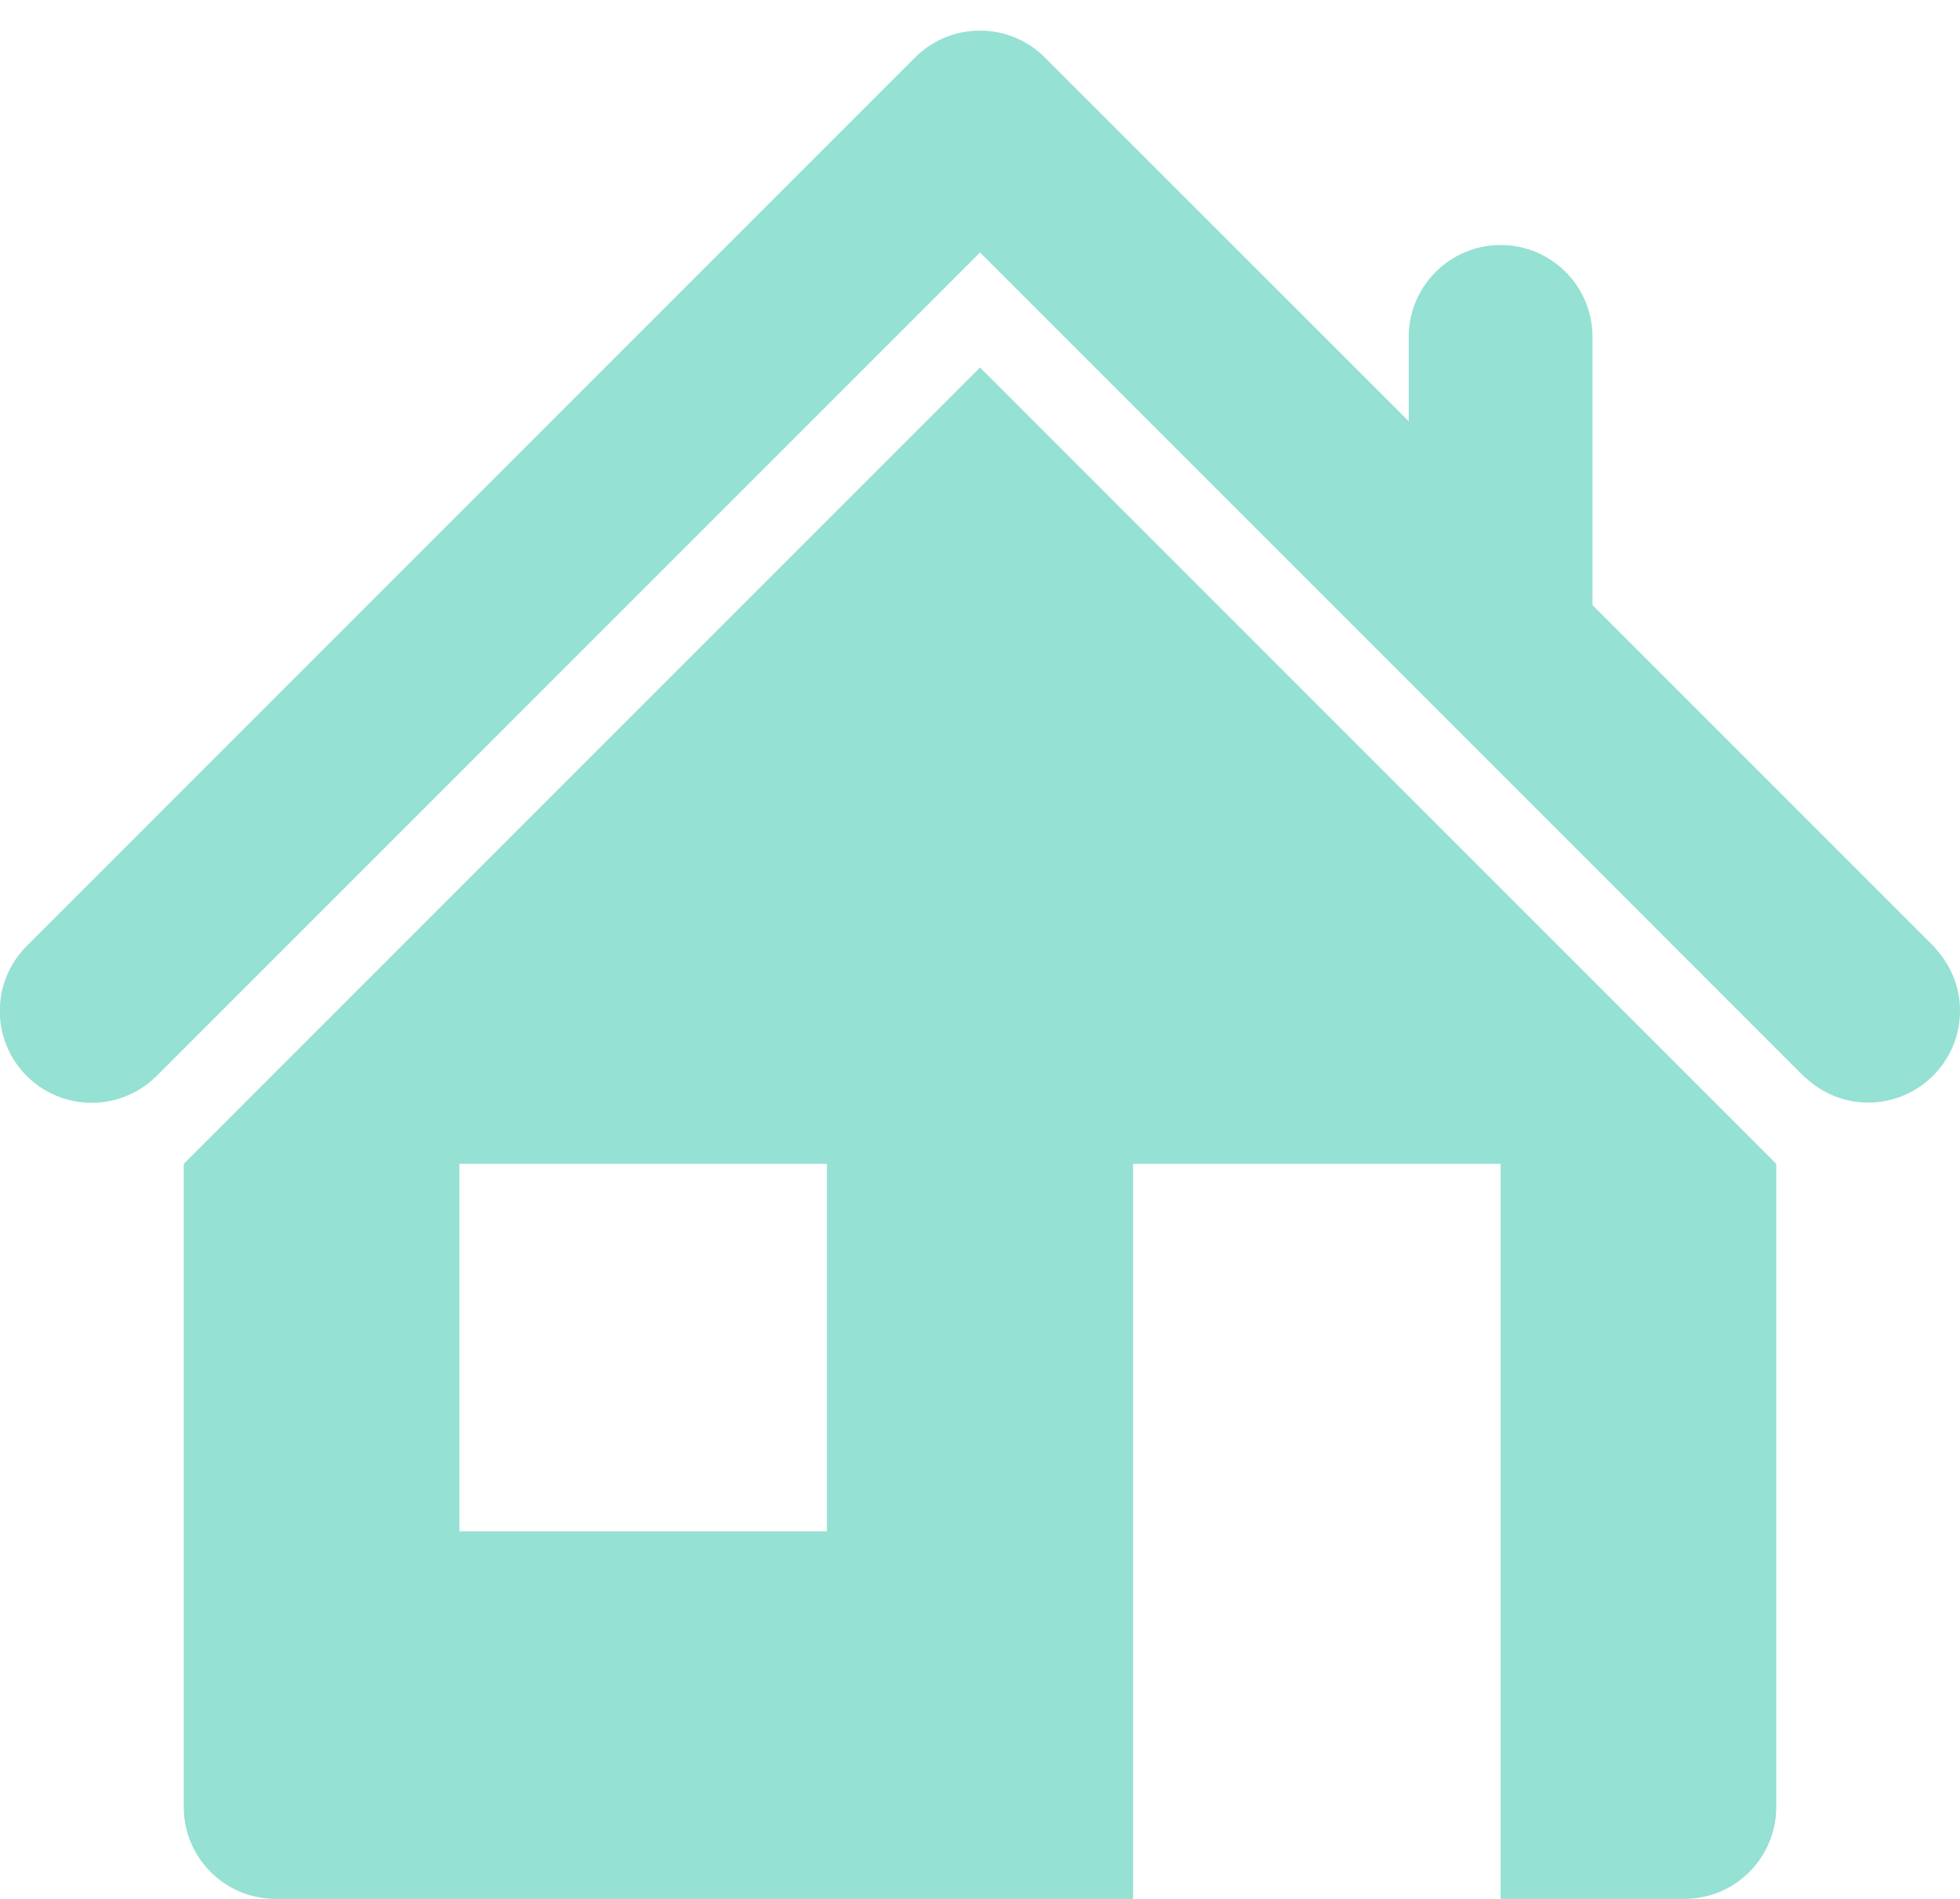
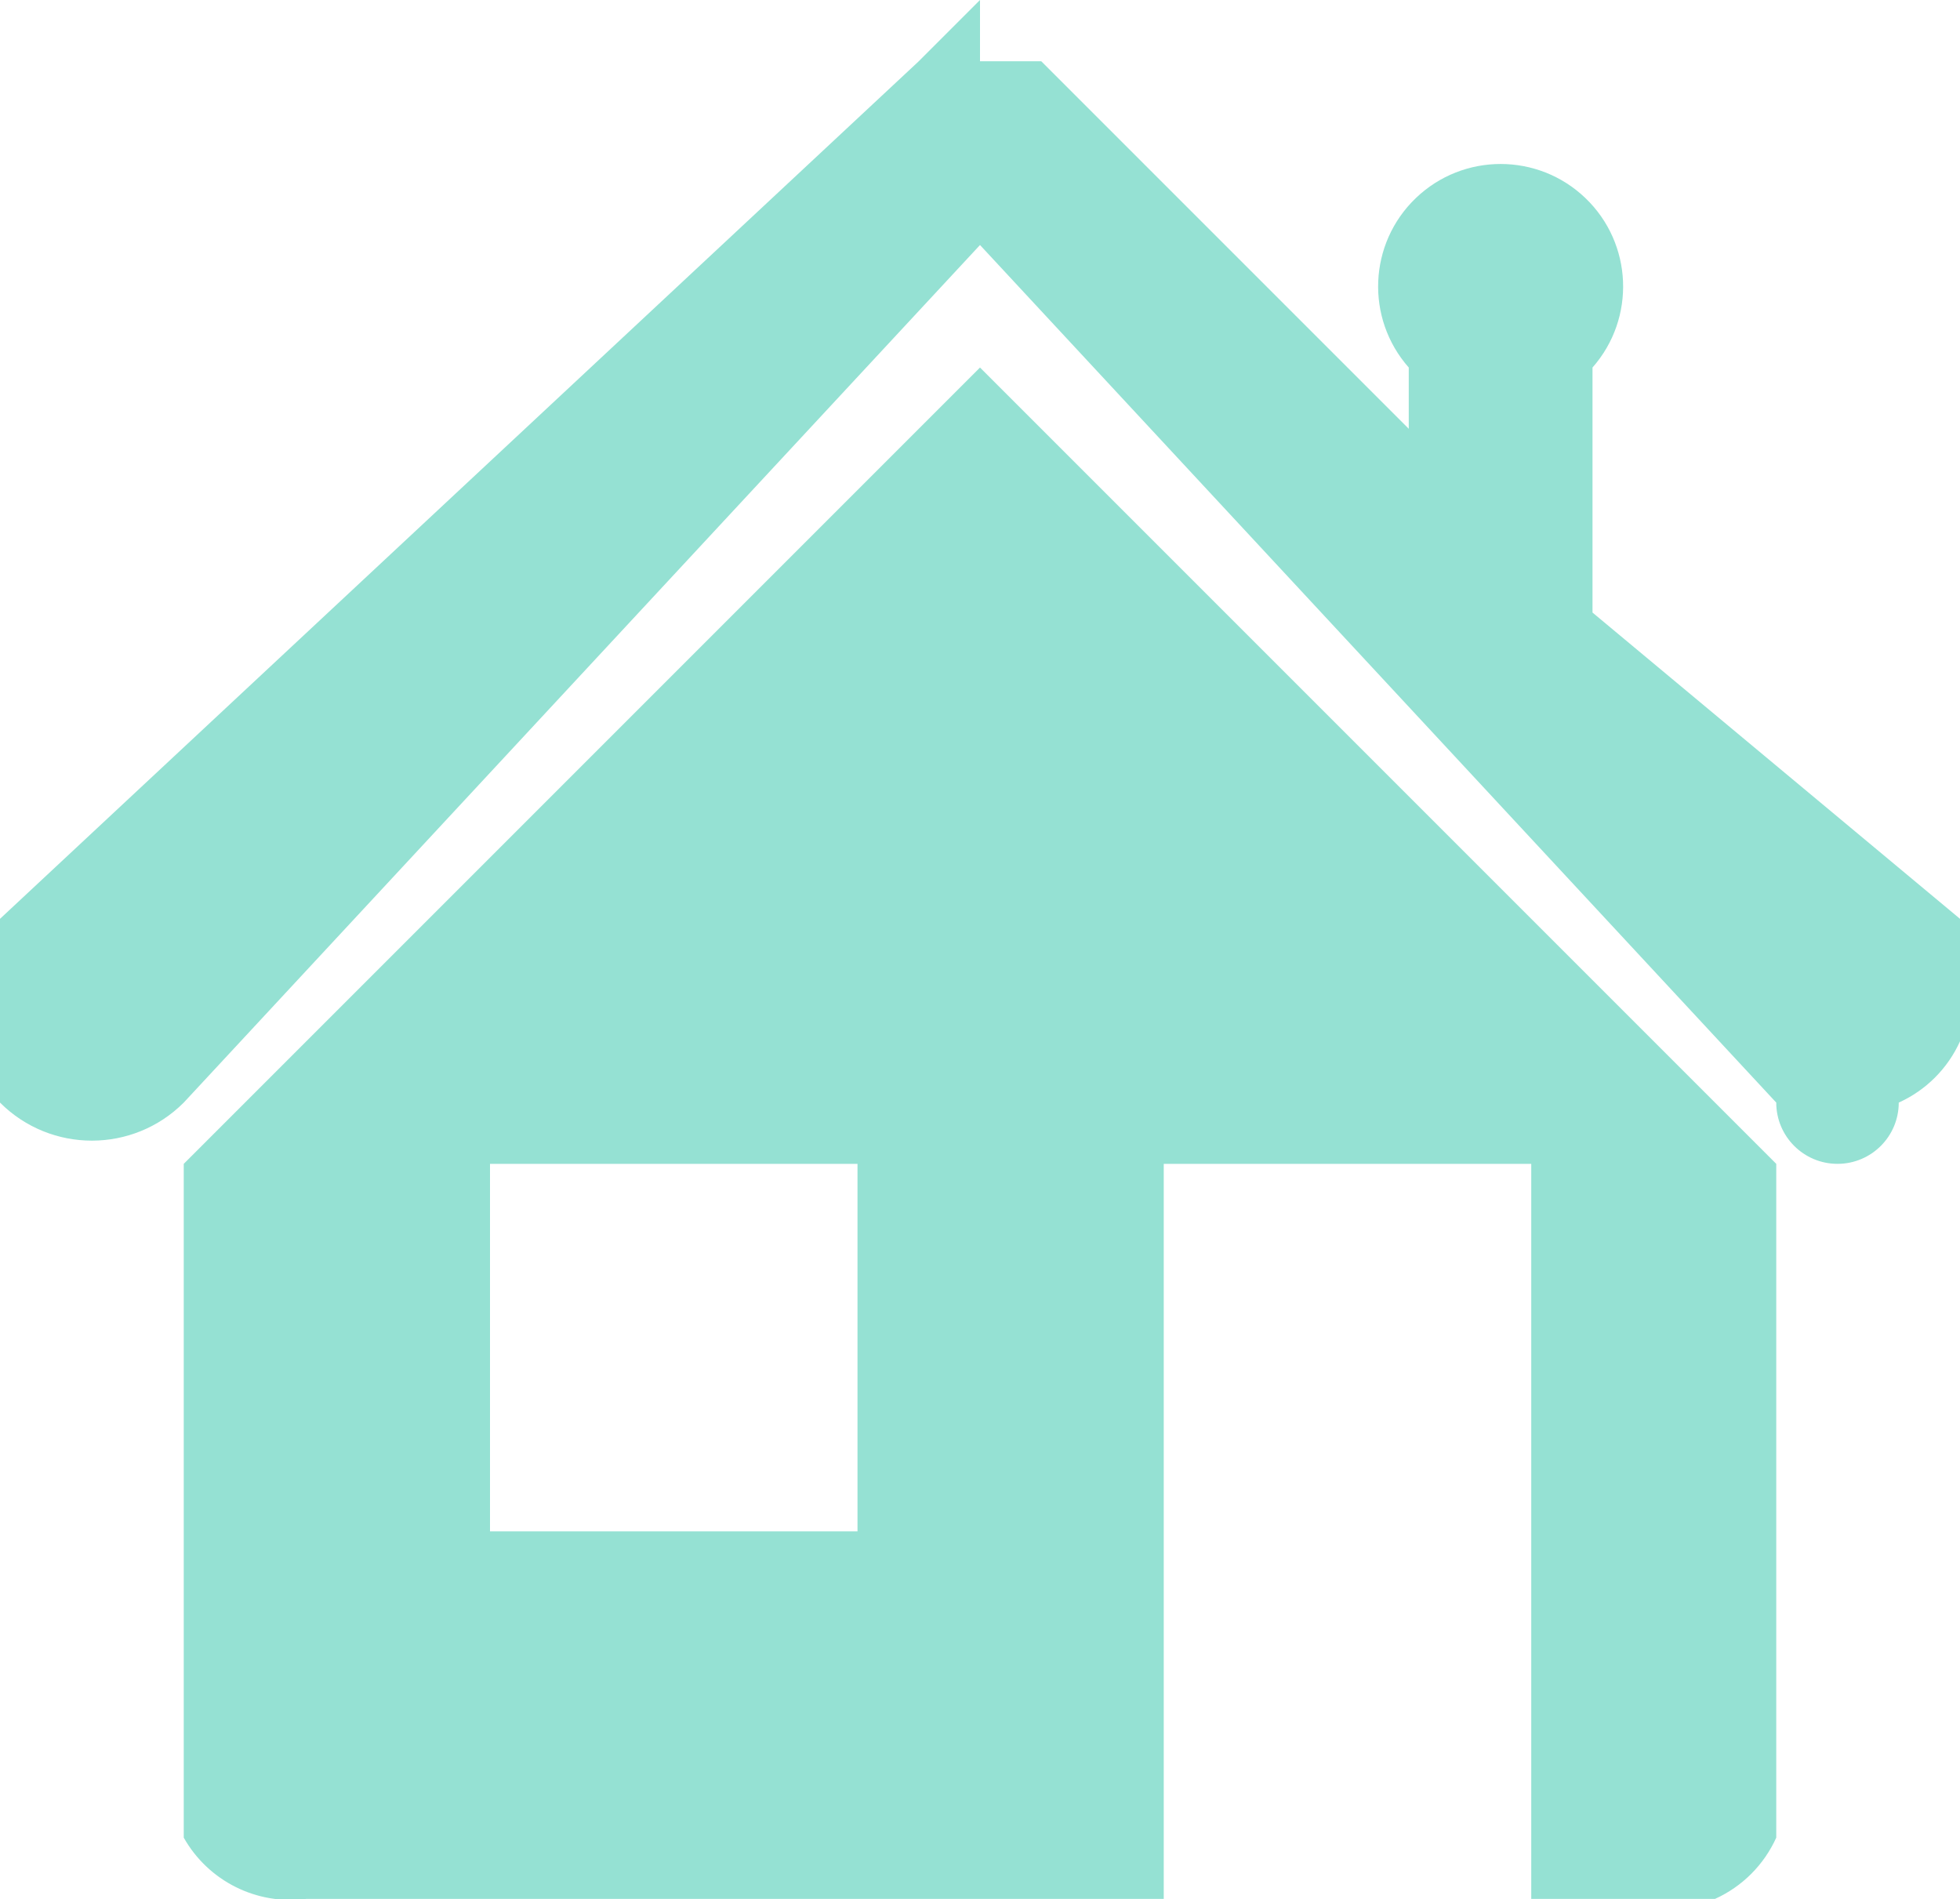
- <svg xmlns="http://www.w3.org/2000/svg" width="32" height="31" viewBox="0 0 32 31">
-   <g>
-     <g>
-       <path fill="#95e1d3" d="M32 16.5a1.5 1.5 0 0 1-1.5 1.5 1.49 1.49 0 0 1-1.02-.406l-.003.004L16.038 4.159 16 4.122 2.554 17.568a1.5 1.5 0 1 1-2.092-2.15L14.918.96c.273-.283.656-.46 1.08-.46H16c.027 0 .053 0 .08.002h.012a1.97 1.97 0 0 1 .072.007c.367.04.694.212.933.468L23 6.877V5.5a1.5 1.5 0 1 1 3 0v4.378l5.598 5.598-.004.004c.25.268.406.625.406 1.02zM29 19v10.5a1.5 1.5 0 0 1-1.5 1.5h-3V19h-6v12h-14A1.5 1.5 0 0 1 3 29.5V19L16 6zm-15.5 0h-6v6h6z" />
-     </g>
-   </g>
+ <svg xmlns="http://www.w3.org/2000/svg" width="32" height="31">
+   <path fill="#95e1d3" d="M32 17a2 2 0 01-1 1 1 1 0 01-2 0L16 4 3 18a2 2 0 11-3-3L15 1l1-1v1h1l6 6V6a2 2 0 113 0v4l6 5v1zm-3 2v11a2 2 0 01-1 1h-3V19h-6v12H5a2 2 0 01-2-1V19L16 6zm-15 0H8v6h6z" />
</svg>
